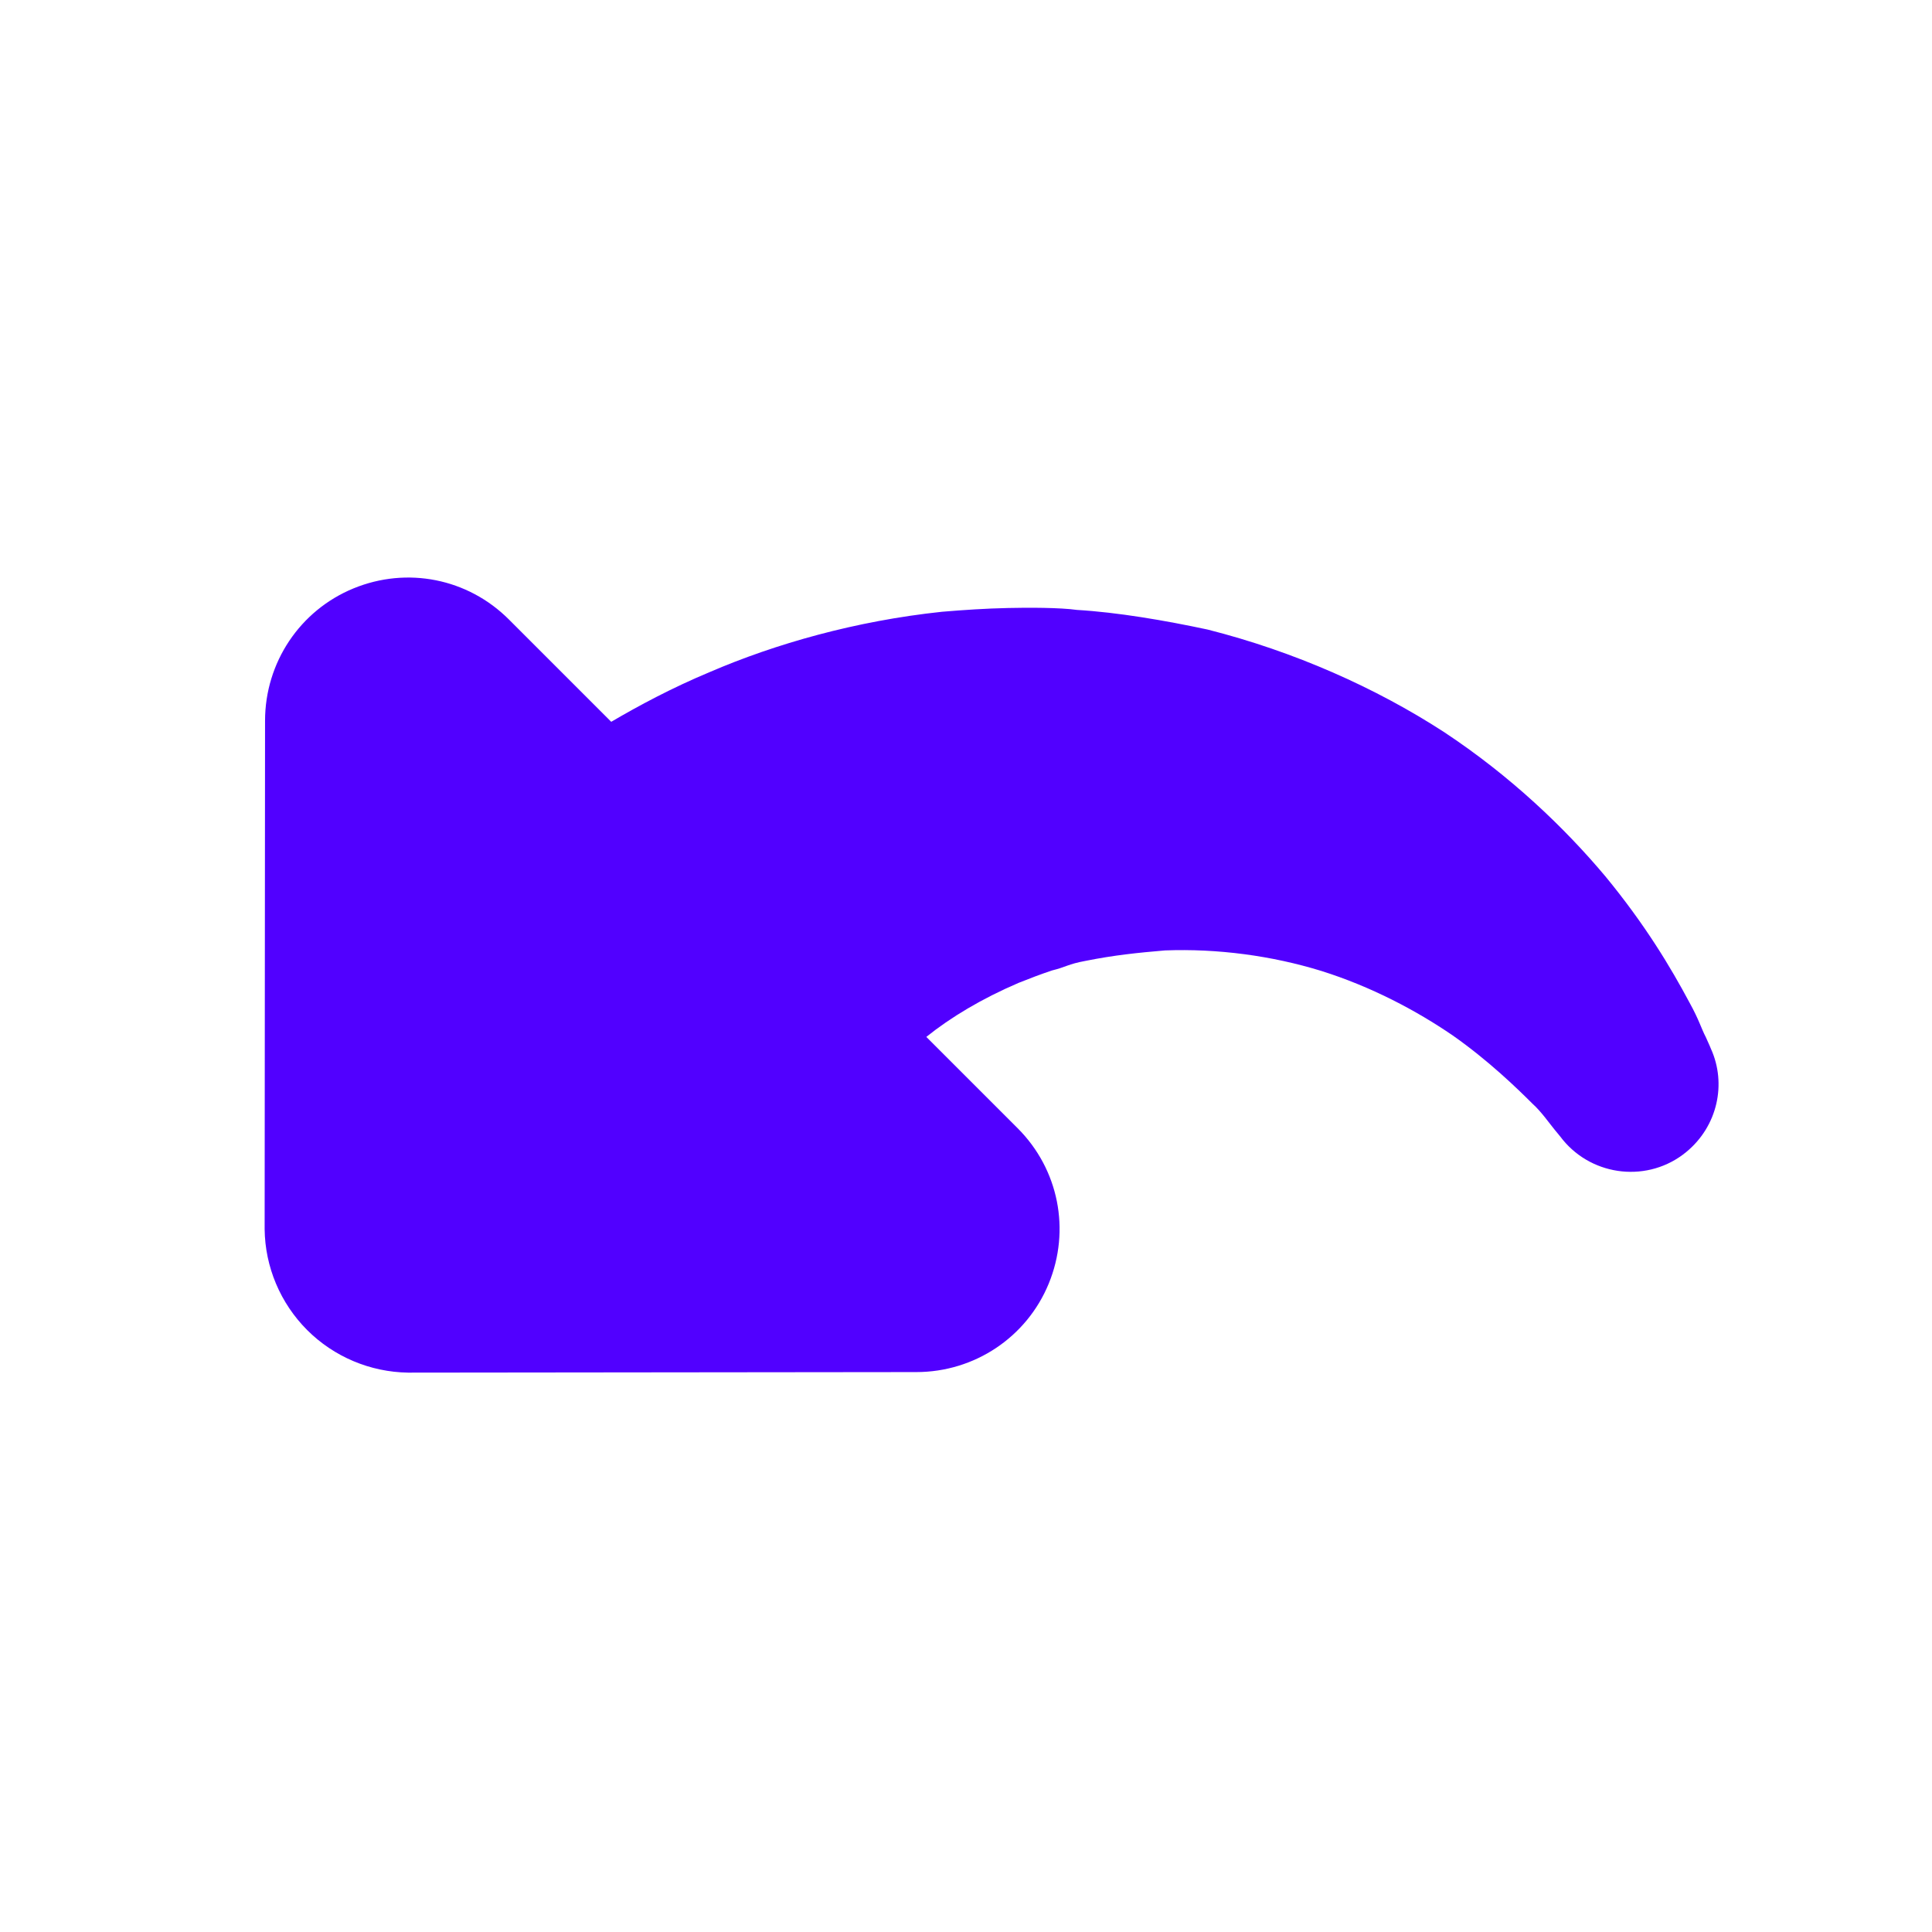
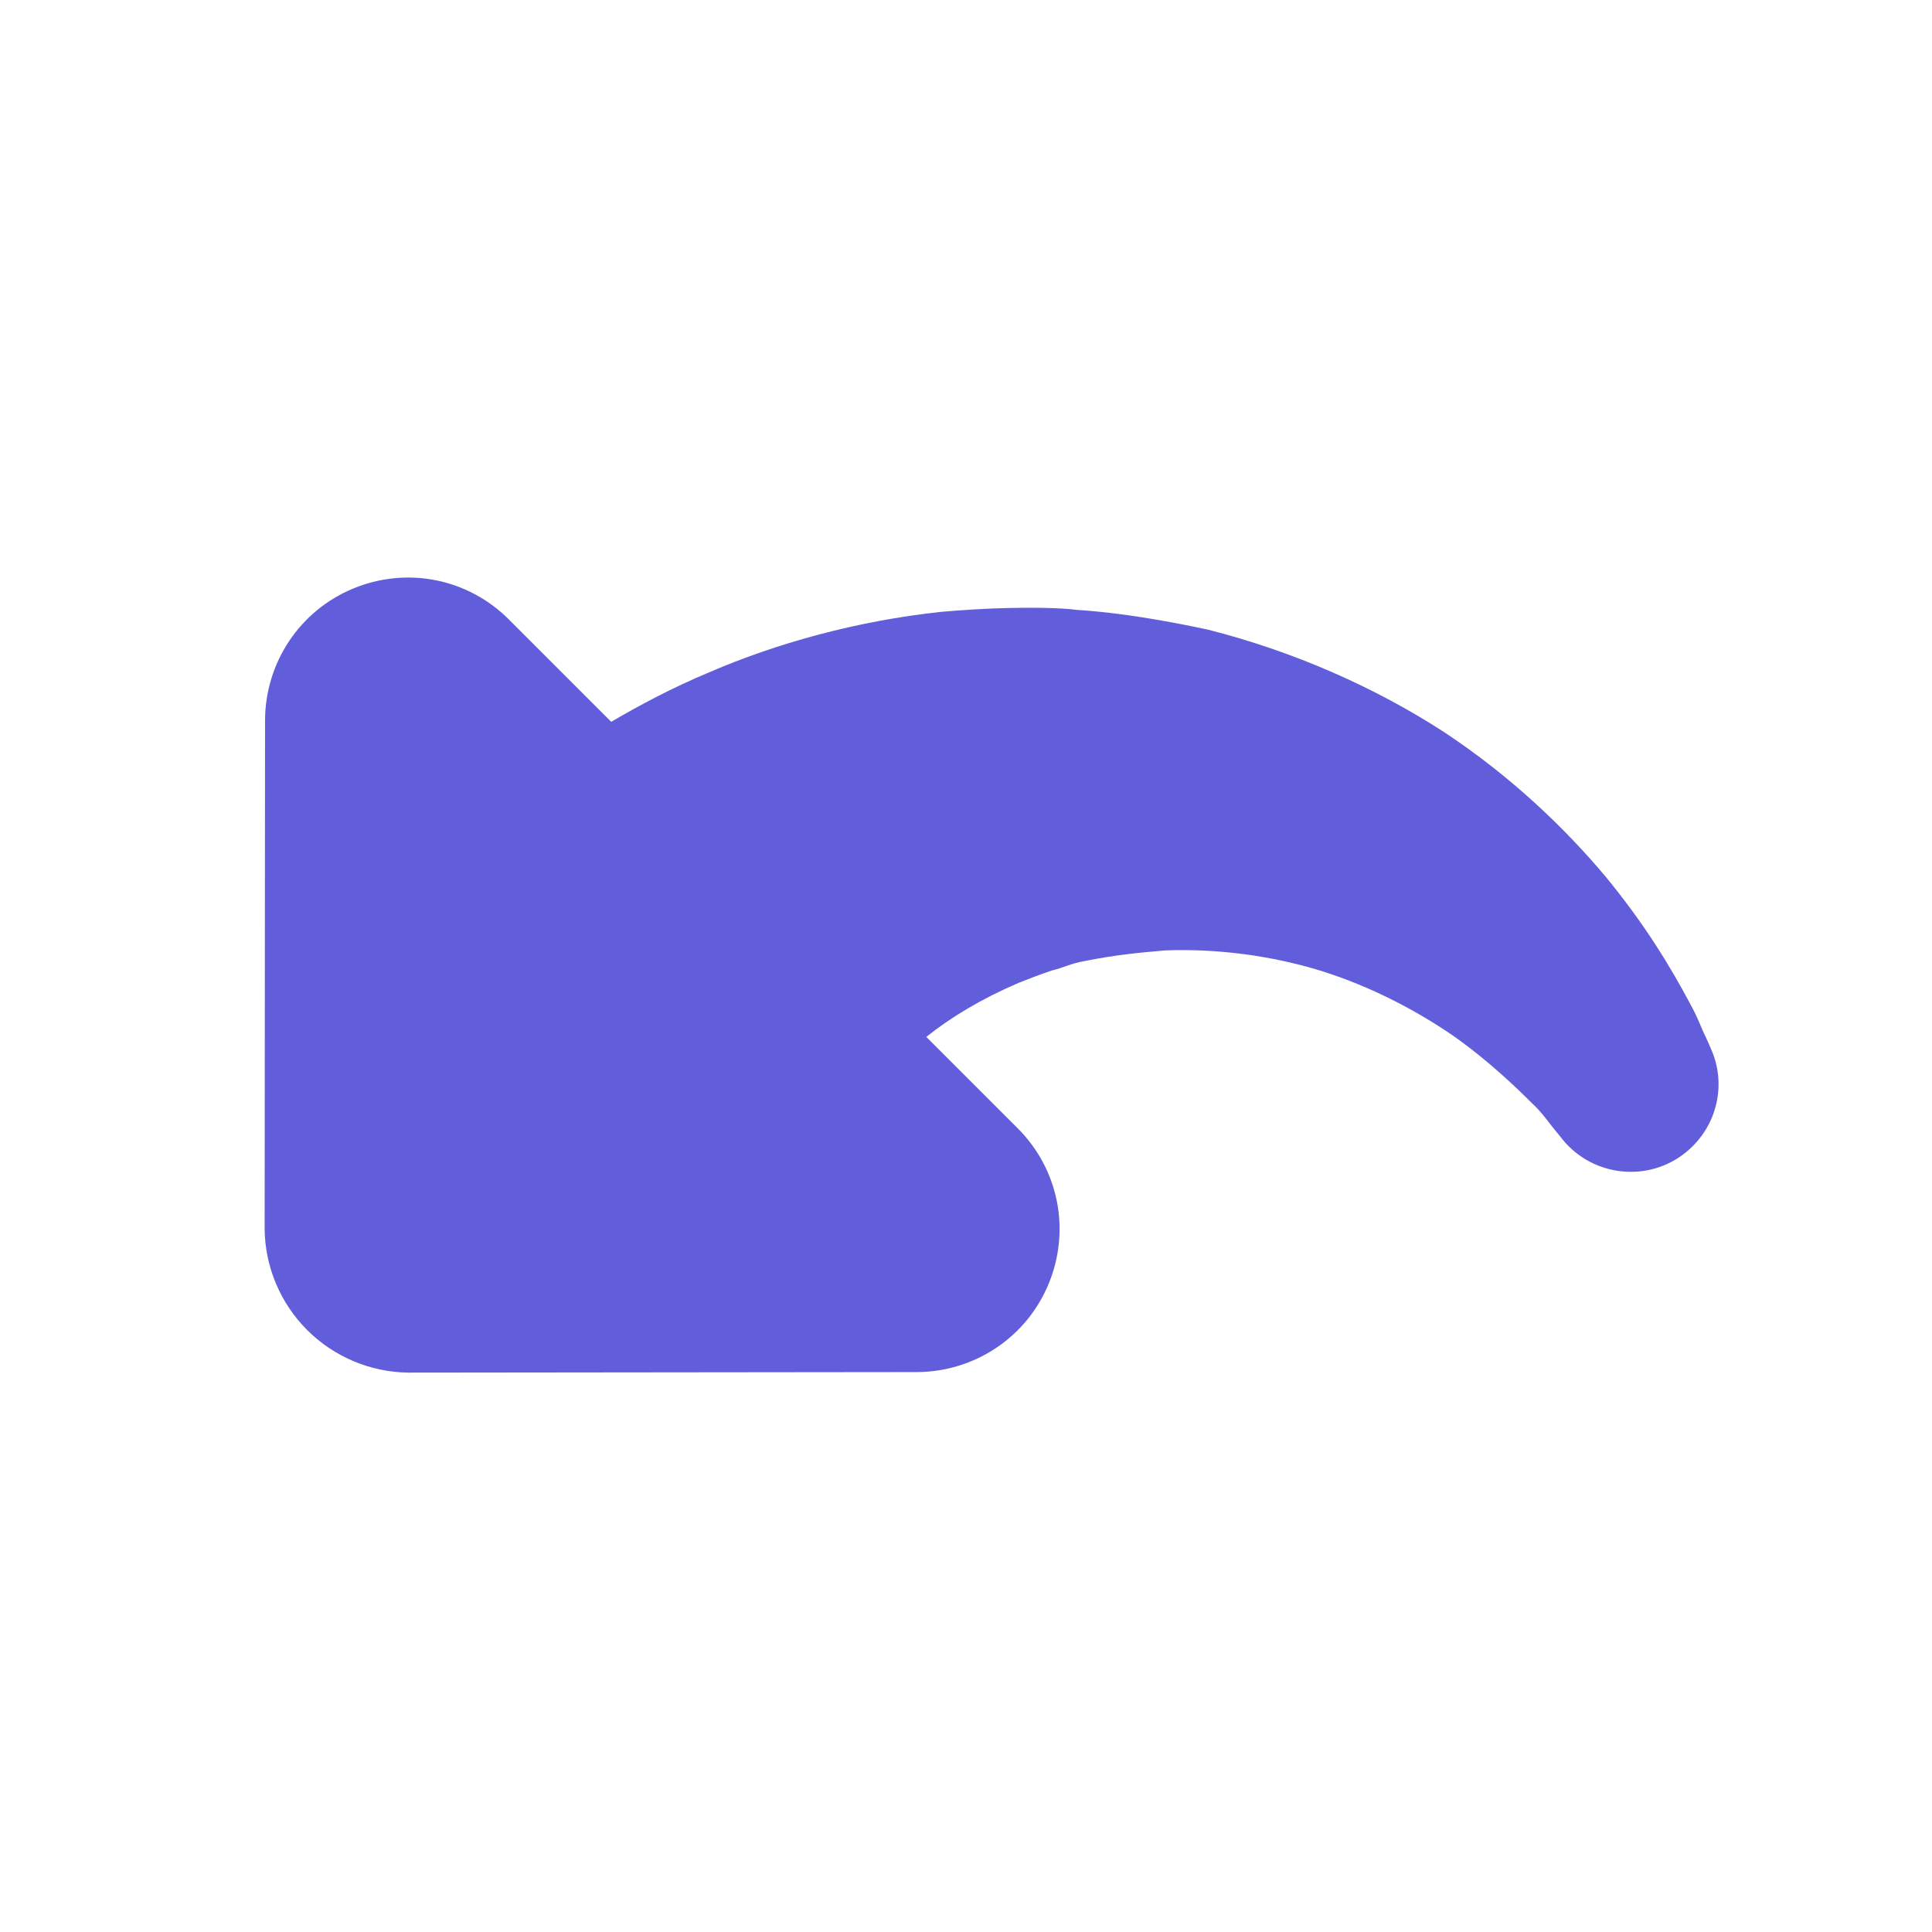
<svg xmlns="http://www.w3.org/2000/svg" width="20px" height="20px" viewBox="0 0 20 20" version="1.1">
  <defs />
  <g id="Page-1" stroke="none" stroke-width="1" fill="none" fill-rule="evenodd">
-     <g id="undo" fill="#5100ff">
+     <g id="undo" fill="#625edb">
      <path d="M15.558,12.77 L11.84,16.494 C11.561,16.767 11.183,16.921 10.79,16.921 C10.399,16.921 10.021,16.767 9.74,16.494 L6.024,12.77 C5.597,12.343 5.471,11.706 5.702,11.153 C5.933,10.6 6.465,10.243 7.067,10.243 L8.404,10.243 C8.369,9.921 8.278,9.557 8.124,9.172 C8.076,9.06 8.026,8.948 7.97,8.836 C7.893,8.71 7.901,8.675 7.795,8.521 C7.627,8.269 7.473,8.08 7.29,7.863 C6.92,7.464 6.472,7.121 5.996,6.869 C5.513,6.617 5.009,6.463 4.561,6.379 C4.12,6.302 3.714,6.295 3.476,6.295 C3.357,6.288 3.203,6.316 3.126,6.323 C3.042,6.33 2.993,6.337 2.993,6.337 C2.496,6.386 2.048,6.022 1.999,5.525 C1.957,5.105 2.202,4.727 2.573,4.587 C2.573,4.587 2.622,4.566 2.699,4.538 C2.79,4.51 2.874,4.461 3.07,4.405 C3.462,4.286 3.959,4.16 4.61,4.097 C5.254,4.041 6.031,4.055 6.851,4.223 C7.669,4.398 8.53,4.727 9.328,5.203 C9.706,5.448 10.112,5.735 10.427,6.015 C10.567,6.12 10.805,6.358 10.945,6.505 C11.106,6.673 11.253,6.841 11.401,7.016 C11.967,7.716 12.387,8.472 12.66,9.158 C12.821,9.55 12.933,9.921 13.017,10.243 L14.515,10.243 C15.117,10.243 15.649,10.6 15.88,11.153 C16.111,11.706 15.985,12.343 15.558,12.77" id="Fill-1" transform="translate(8.994247, 10.49425) scale(-1, 1) rotate(-45) translate(-8.994247, -10.49425) " />
    </g>
  </g>
</svg>
